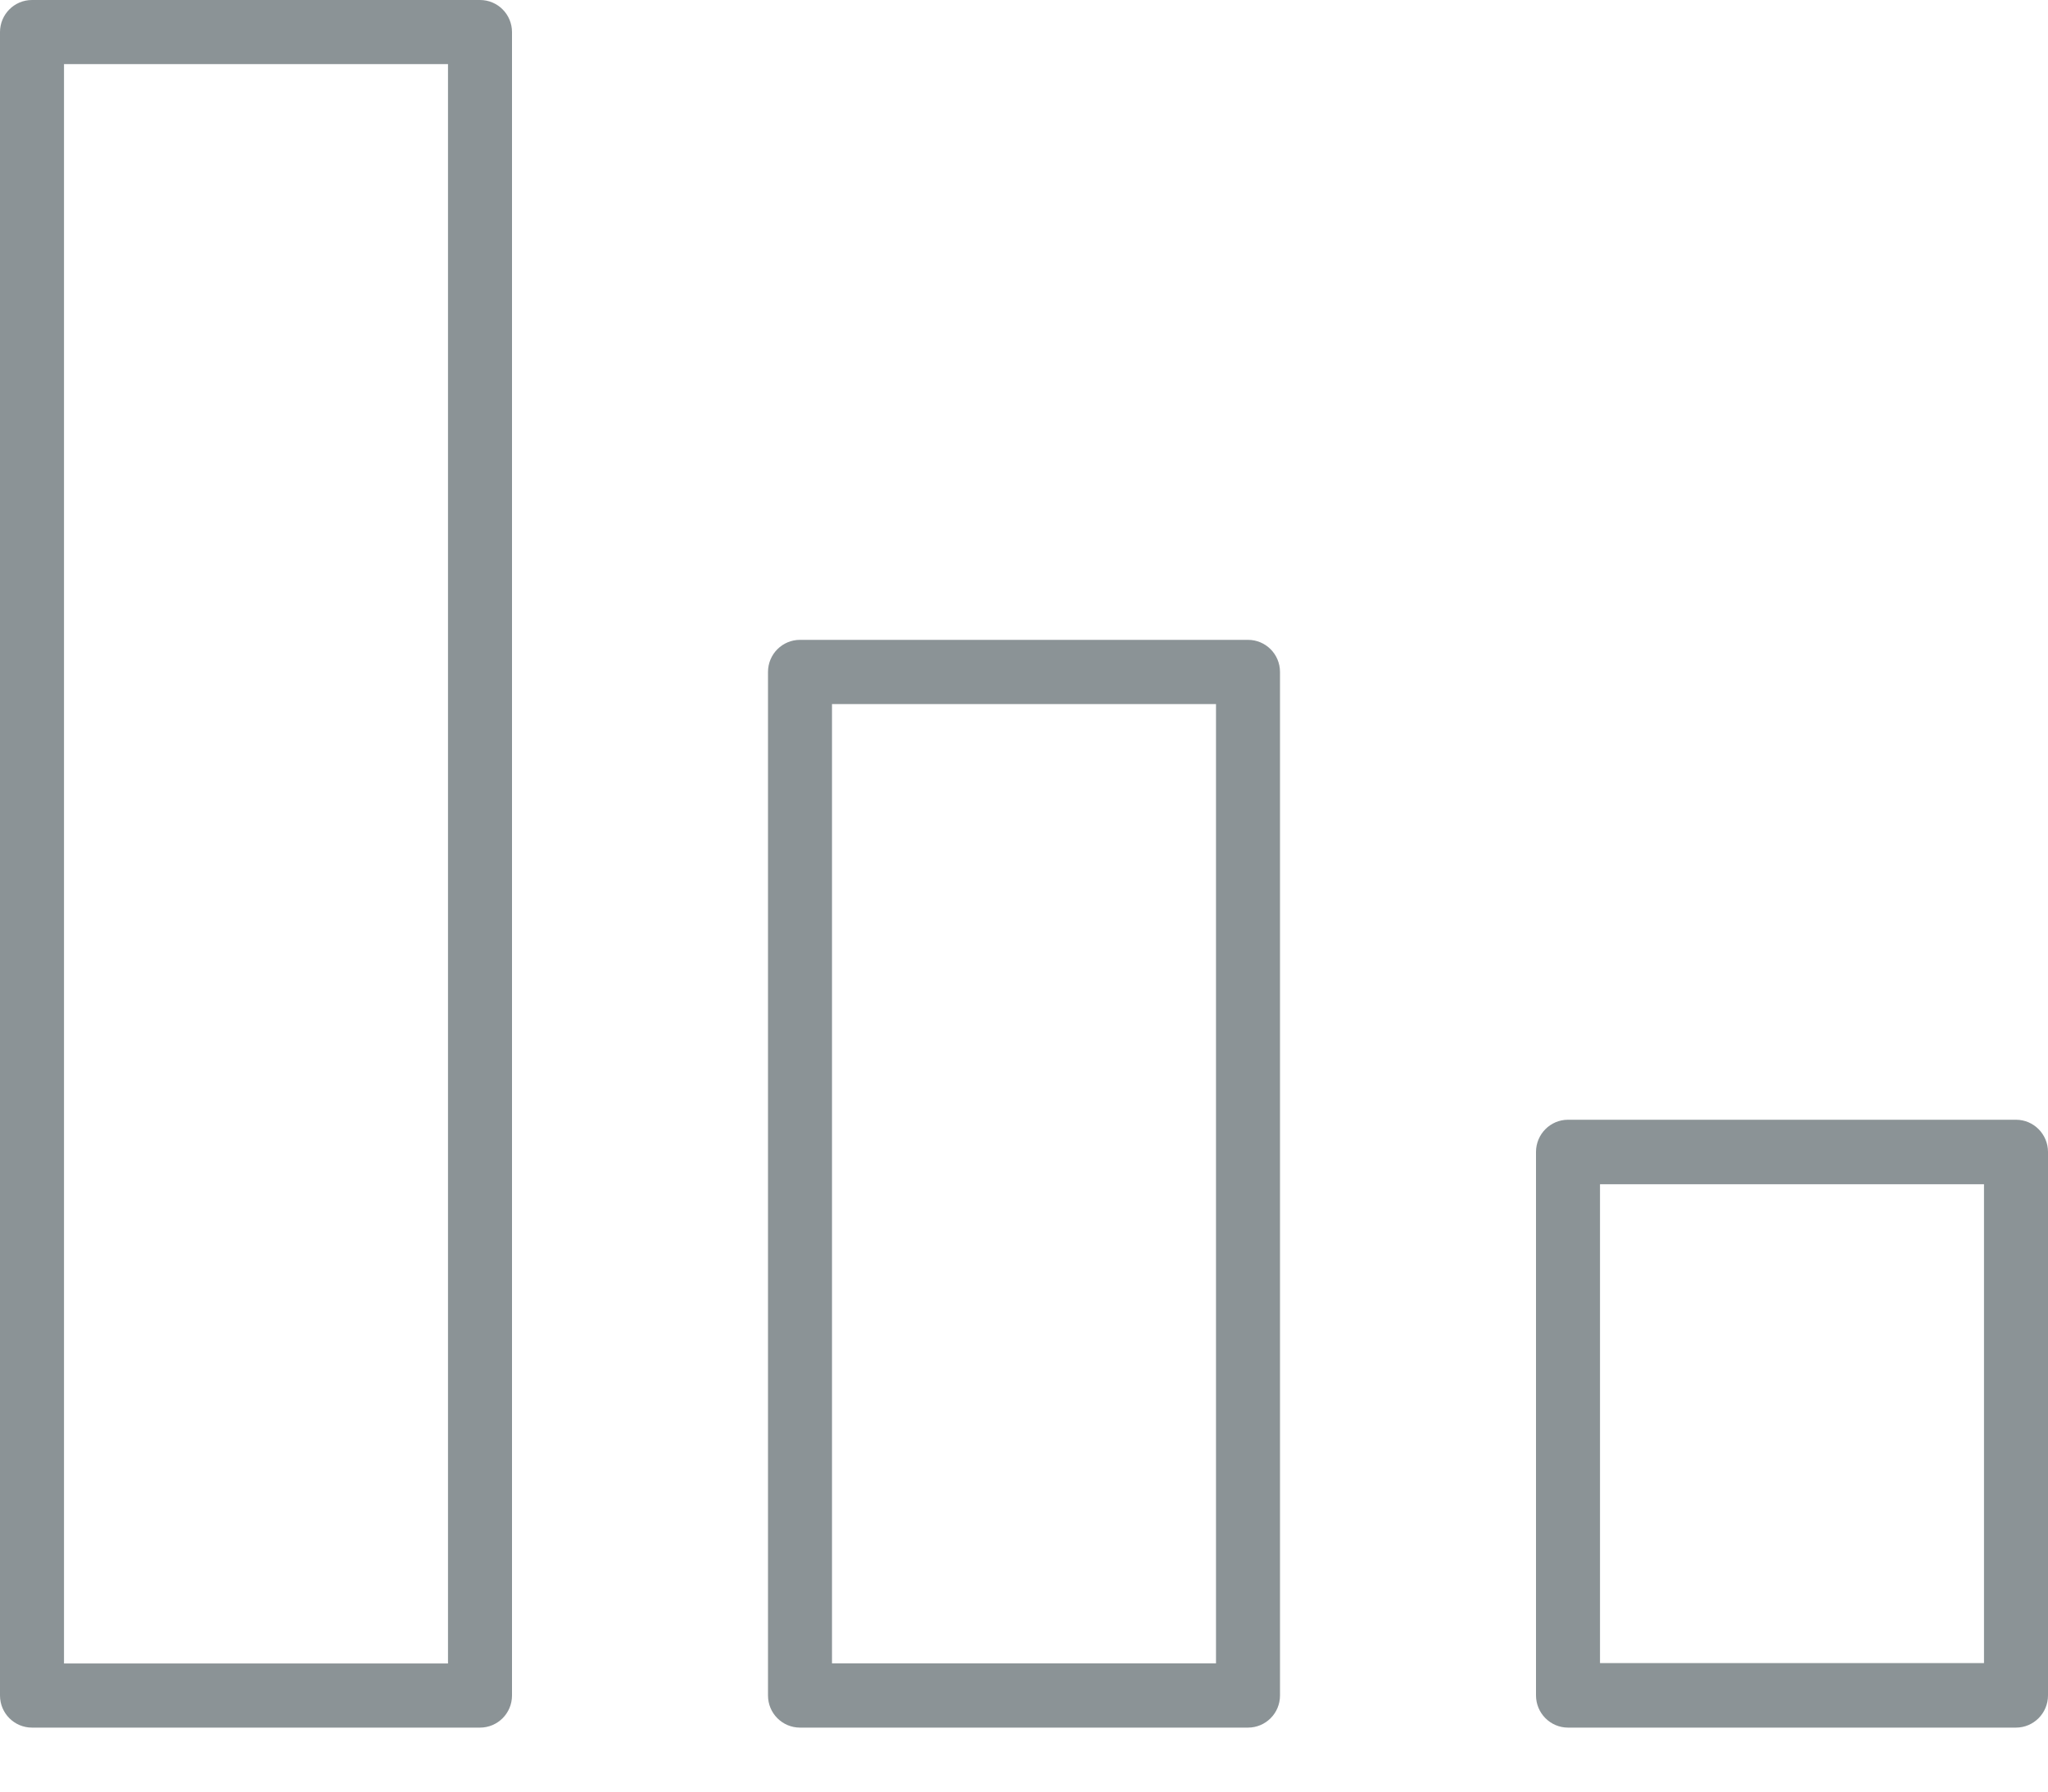
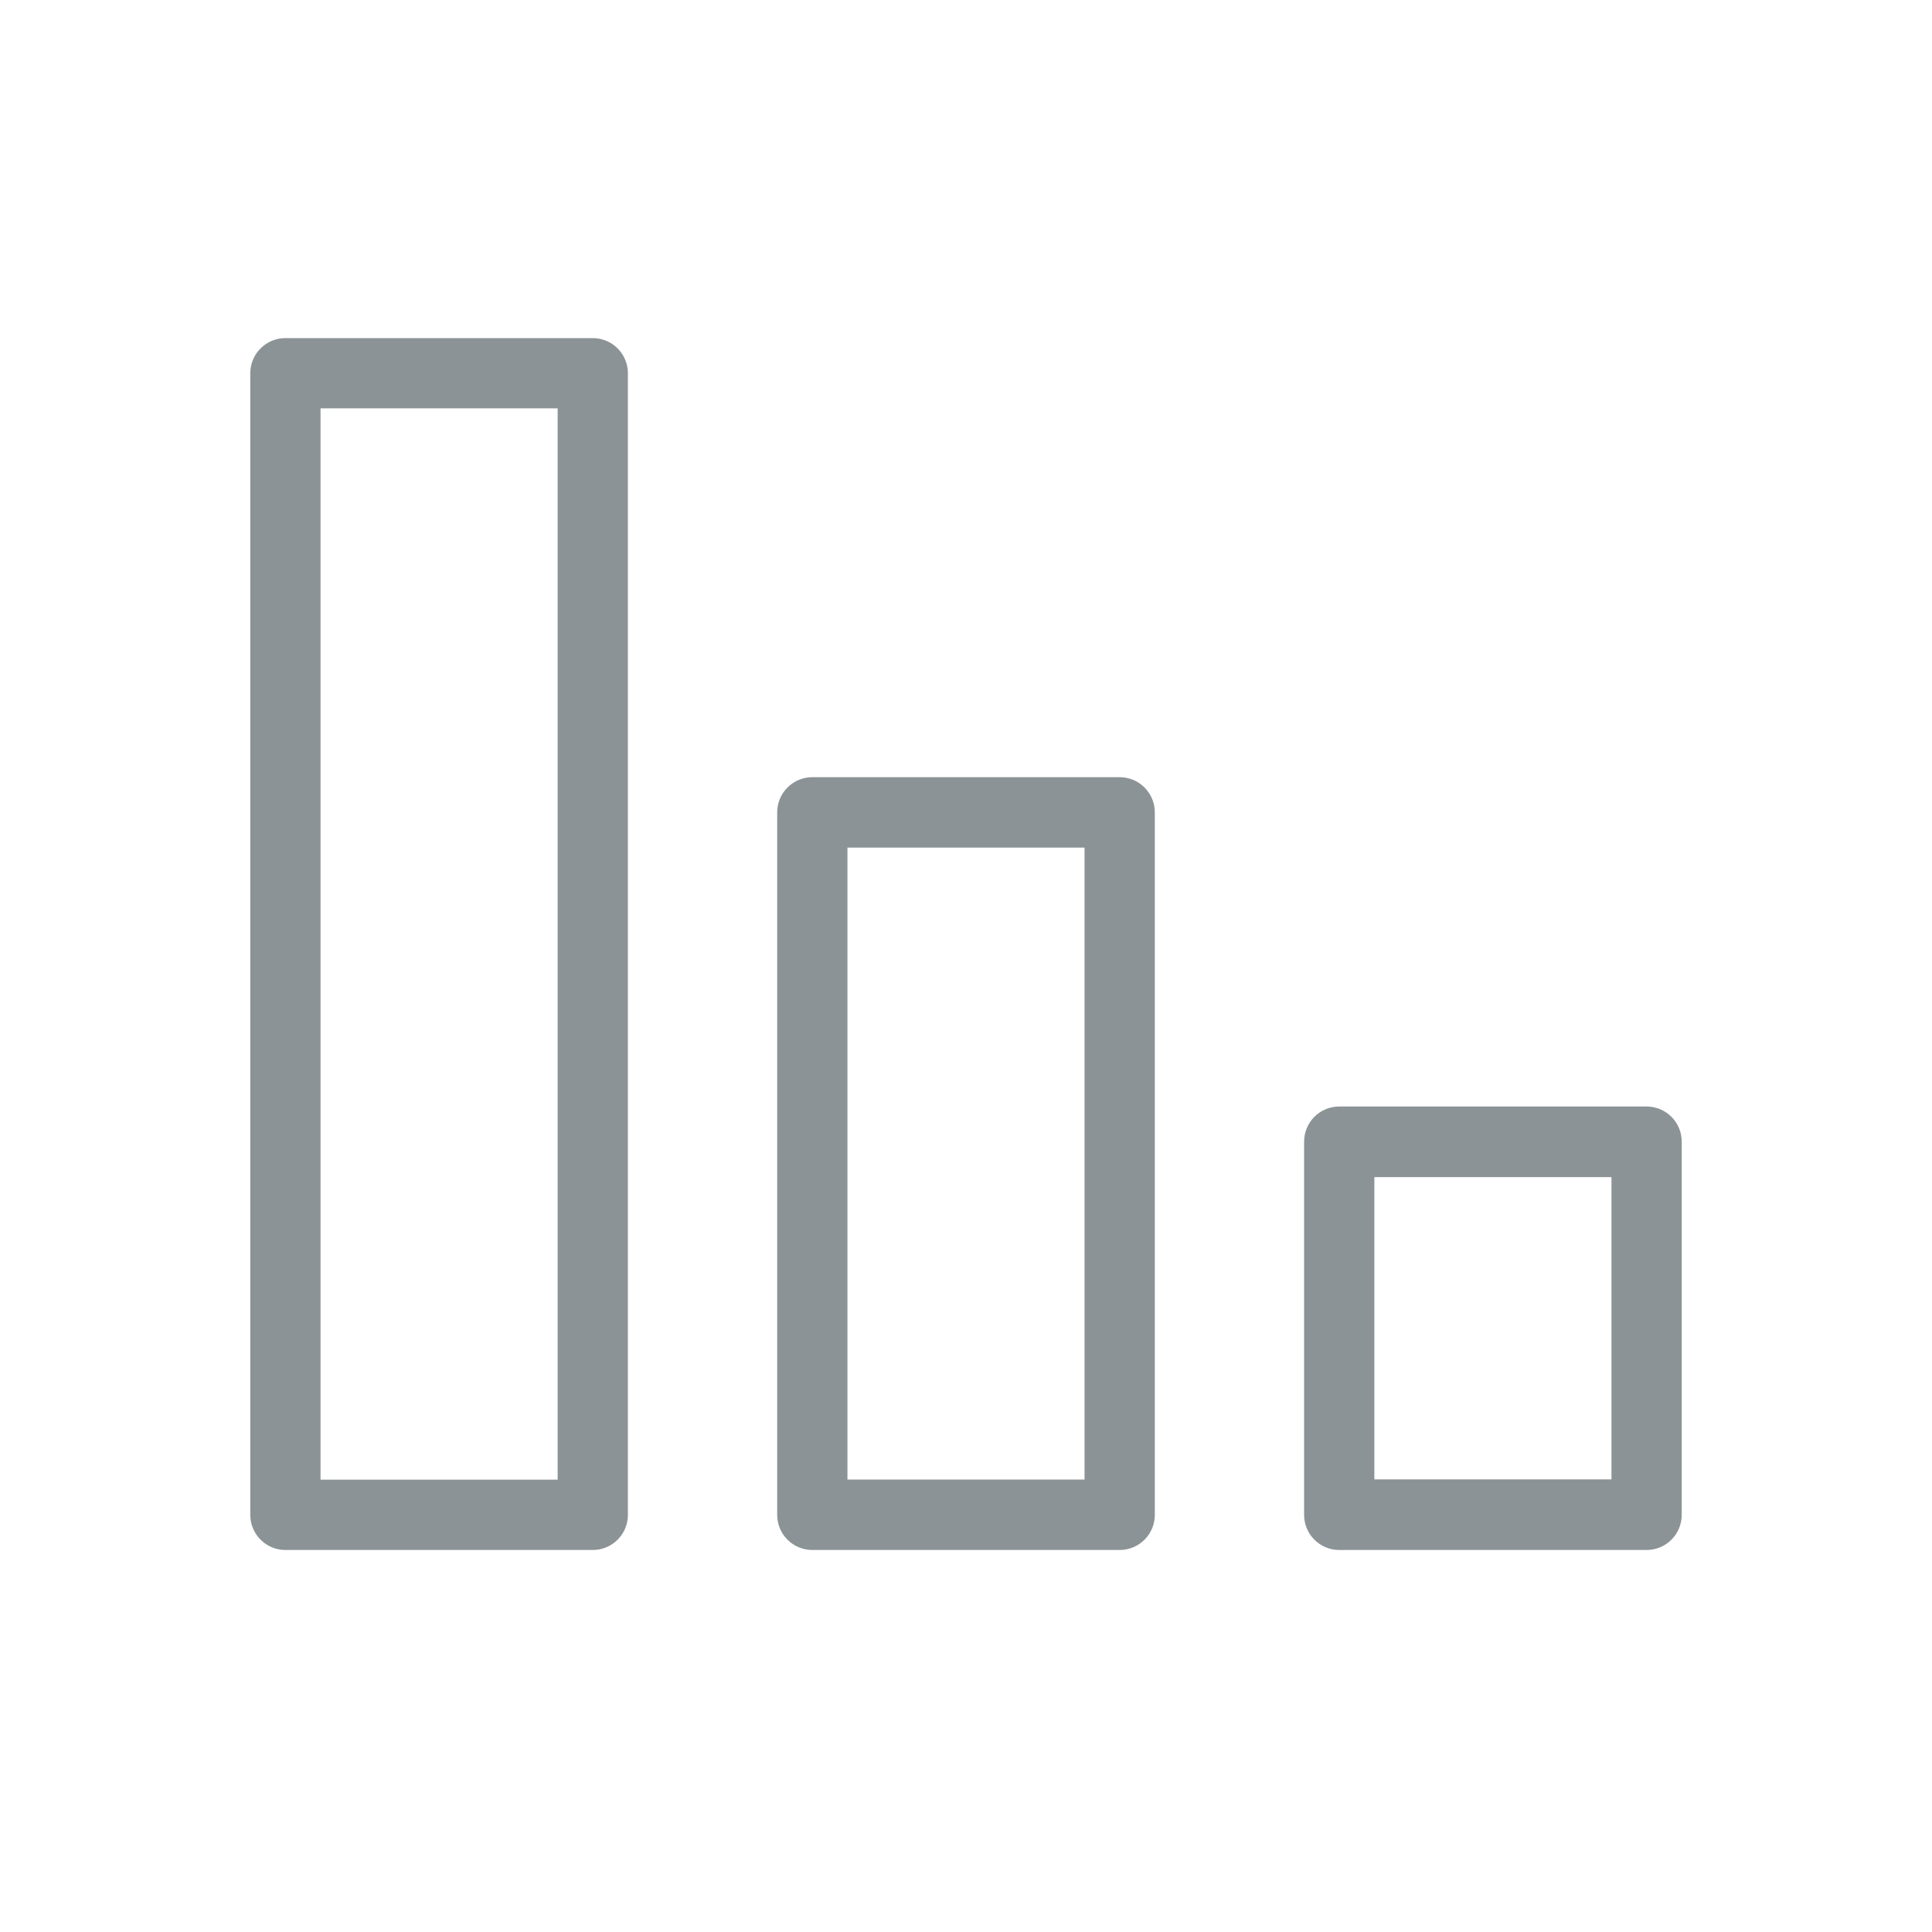
- <svg xmlns="http://www.w3.org/2000/svg" width="16px" height="14px" viewBox="0 0 16 14" version="1.1">
-   <defs />
-   <g id="Symbols" stroke="none" stroke-width="1" fill="none" fill-rule="evenodd">
-     <g id="Address-Book-bg" transform="translate(-34, -334)" fill="#8B9396" fill-rule="nonzero">
-       <g id="Group-35" transform="translate(0, 90)">
-         <g id="Group-10-Copy" transform="translate(31, 240)">
-           <g id="noun_471093_cc" transform="translate(3, 4)">
-             <path d="M15.75,13.5 L12.25,13.5 C12.112,13.5 12,13.387 12,13.248 L12,9.002 C12,8.863 12.112,8.75 12.25,8.75 L15.75,8.75 C15.888,8.75 16,8.863 16,9.002 L16,13.248 C16,13.387 15.888,13.5 15.75,13.5 Z M12.5,12.996 L15.5,12.996 L15.5,9.254 L12.5,9.254 L12.5,12.996 Z" id="Shape" />
-             <path d="M9.75,13.5 L6.25,13.5 C6.112,13.5 6,13.388 6,13.249 L6,5.251 C6,5.112 6.112,5 6.25,5 L9.75,5 C9.888,5 10,5.112 10,5.251 L10,13.249 C10,13.388 9.888,13.5 9.75,13.5 Z M6.5,12.998 L9.5,12.998 L9.5,5.502 L6.5,5.502 L6.5,12.998 Z" id="Shape" />
-             <path d="M3.75,13.5 L0.25,13.5 C0.112,13.5 0,13.388 0,13.249 L0,0.251 C0,0.112 0.112,0 0.25,0 L3.75,0 C3.888,0 4,0.112 4,0.251 L4,13.249 C4,13.388 3.888,13.5 3.75,13.5 Z M0.5,12.999 L3.5,12.999 L3.5,0.501 L0.5,0.501 L0.5,12.999 Z" id="Shape" />
-           </g>
-         </g>
-       </g>
-     </g>
+ <svg xmlns="http://www.w3.org/2000/svg" width="22" height="22">
+   <g fill="#8B9396" fill-rule="nonzero" stroke="#8B9396" stroke-width=".3">
+     <path d="M18.75 17.5h-3.5a.25.25 0 0 1-.25-.252v-4.246a.25.25 0 0 1 .25-.252h3.5a.25.25 0 0 1 .25.252v4.246a.25.25 0 0 1-.25.252zm-3.25-.504h3v-3.742h-3v3.742zM12.75 17.5h-3.5a.25.25 0 0 1-.25-.251V9.251A.25.25 0 0 1 9.25 9h3.5a.25.25 0 0 1 .25.251v7.998a.25.25 0 0 1-.25.251zm-3.25-.502h3V9.502h-3v7.496zM6.75 17.5h-3.5a.25.25 0 0 1-.25-.25v-13A.25.25 0 0 1 3.25 4h3.5a.25.25 0 0 1 .25.25v13a.25.25 0 0 1-.25.25zm-3.25-.501h3V4.5h-3V17z" />
  </g>
</svg>
